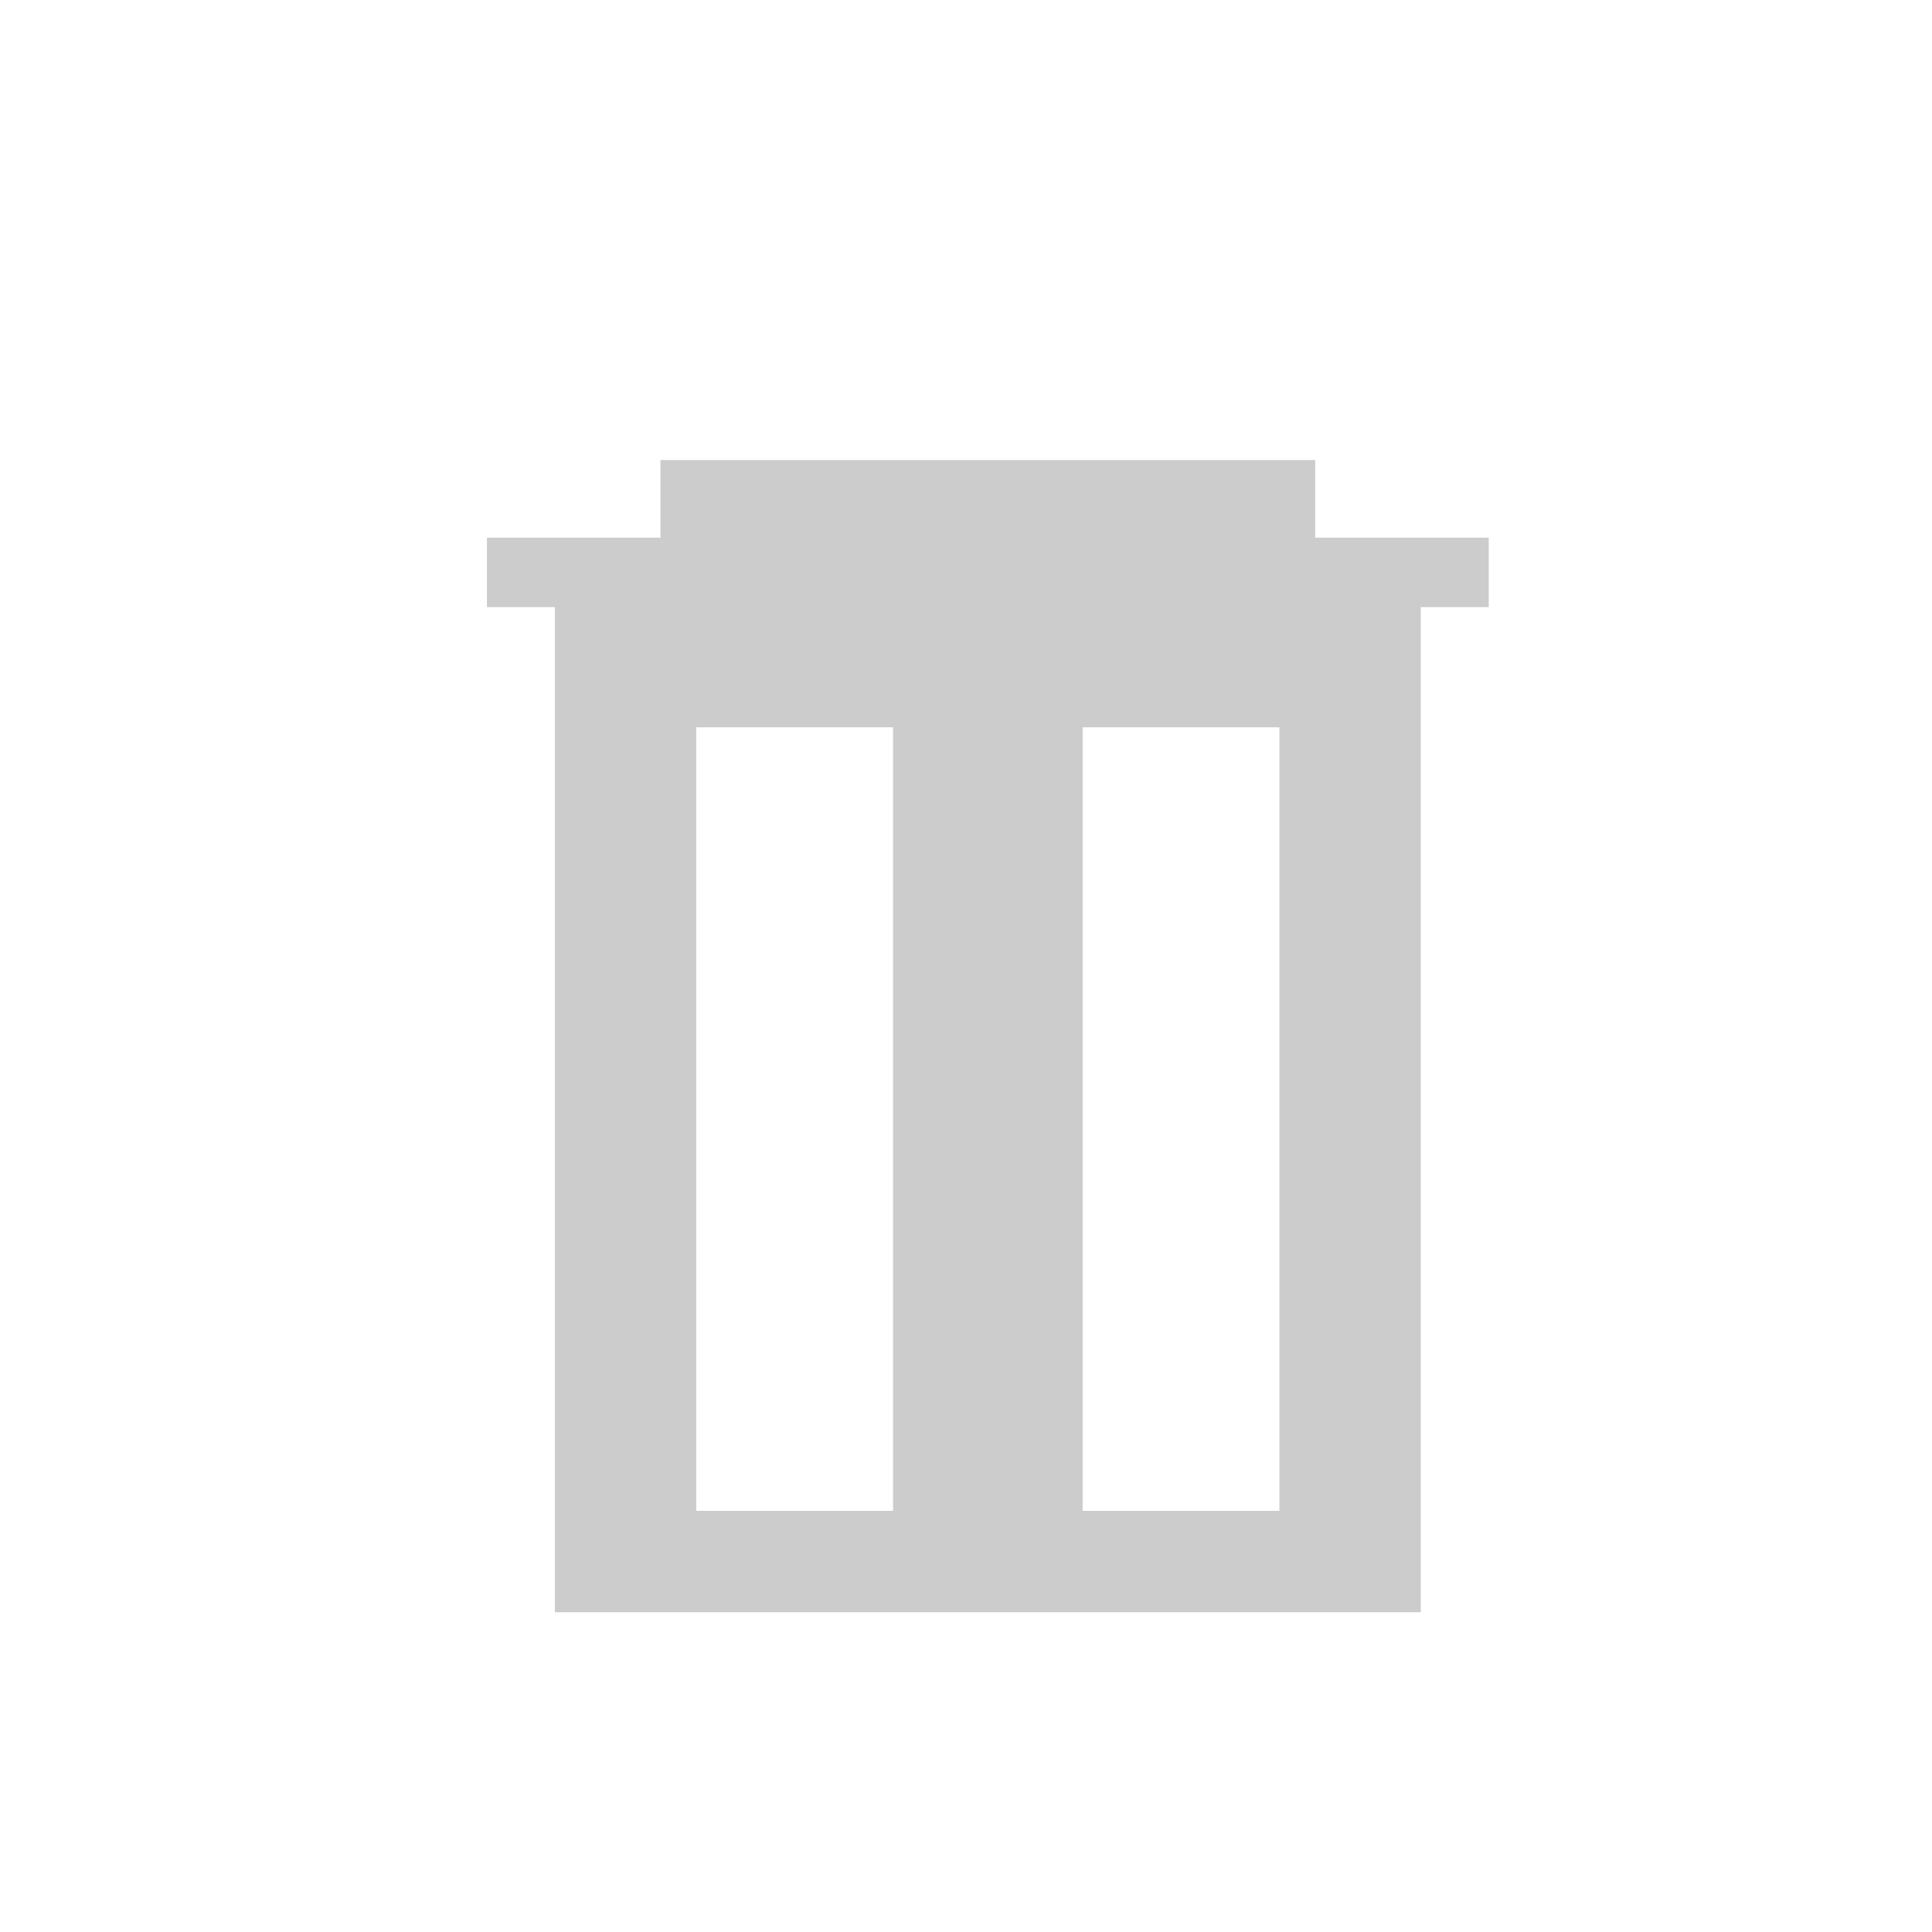
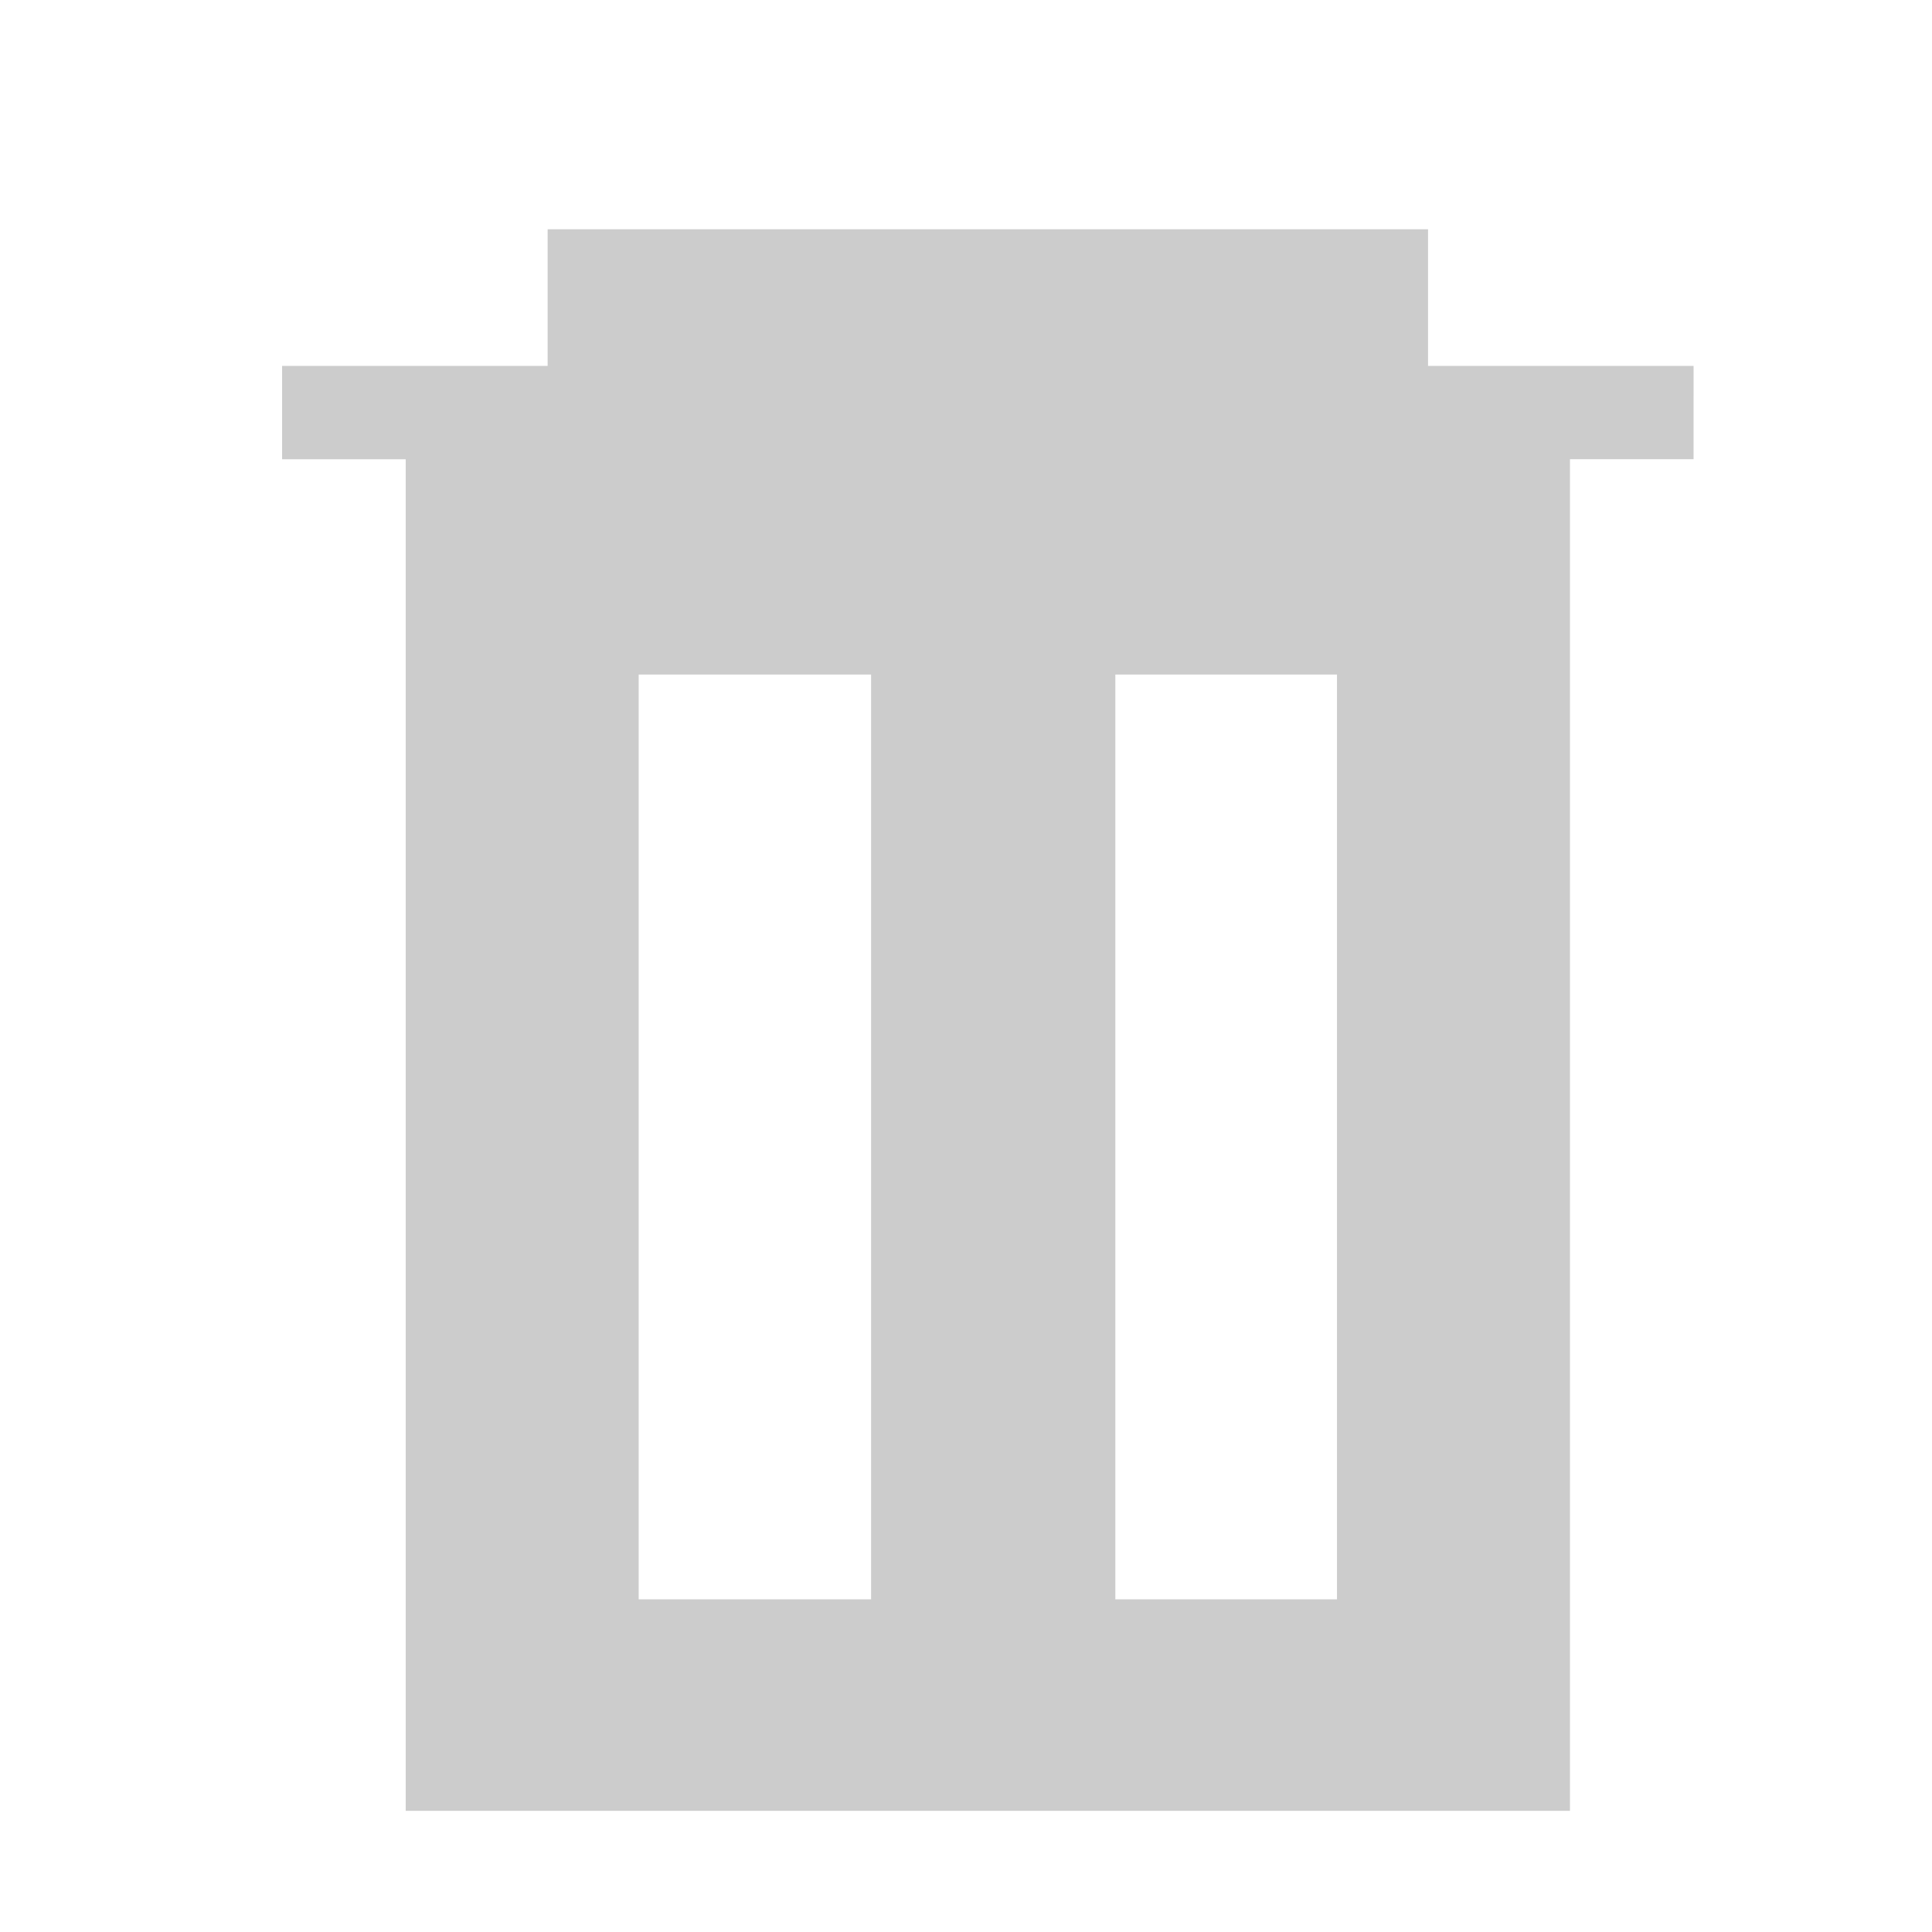
- <svg xmlns="http://www.w3.org/2000/svg" version="1.1" x="0px" y="0px" width="180px" height="180px" viewBox="0 0 180 180" enable-background="new 0 0 180 180" xml:space="preserve">
+ <svg xmlns="http://www.w3.org/2000/svg" version="1.1" id="Layer_1" x="0px" y="0px" width="180px" height="180px" viewBox="0 0 180 180" enable-background="new 0 0 180 180" xml:space="preserve">
  <g id="Layer_9" display="none">
</g>
-   <g id="Layer_1">
+   <g id="Layer_1_1_">
</g>
  <g id="Layer_2">
</g>
  <g id="Layer_3">
</g>
  <g id="Layer_4">
</g>
  <g id="Layer_5">
</g>
  <g id="Layer_6">
</g>
  <g id="Layer_7">
</g>
  <g id="Layer_8">
</g>
  <g id="Layer_10">
</g>
  <g id="Layer_11">
</g>
  <g id="Layer_12">
-     <path fill="#CCCCCC" d="M138.702,50.095h-16.167v-7.233h-61v7.233H45.368v6.467h6.333v93.645h80.667V56.562h6.333V50.095z    M83.201,140.762H64.868v-73h18.333V140.762z M119.201,140.762h-18.333v-73h18.333V140.762z" />
+     <path fill="#CCCCCC" d="M157.787,34.088h-24.739V21.362H51.022v12.727h-24.74v8.696h11.516v125.923h108.472V42.784h11.516   L157.787,34.088L157.787,34.088z M81.156,149.006H59.504V62.845h21.652V149.006z M124.564,149.006h-20.651V62.845h20.651V149.006z" />
  </g>
  <g id="Layer_13">
</g>
  <g id="Layer_14">
</g>
  <g id="Layer_15">
</g>
  <g id="Layer_16">
</g>
  <g id="Layer_17">
</g>
  <g id="Layer_18">
</g>
  <g id="Layer_19">
</g>
  <g id="Layer_20">
</g>
  <g id="Layer_22">
</g>
  <g id="Layer_21">
</g>
  <g id="Layer_30">
</g>
  <g id="Layer_23">
</g>
  <g id="Layer_24">
</g>
  <g id="Layer_25">
</g>
  <g id="Layer_26">
</g>
  <g id="Layer_27">
</g>
  <g id="Layer_28">
</g>
  <g id="Layer_29">
</g>
</svg>
